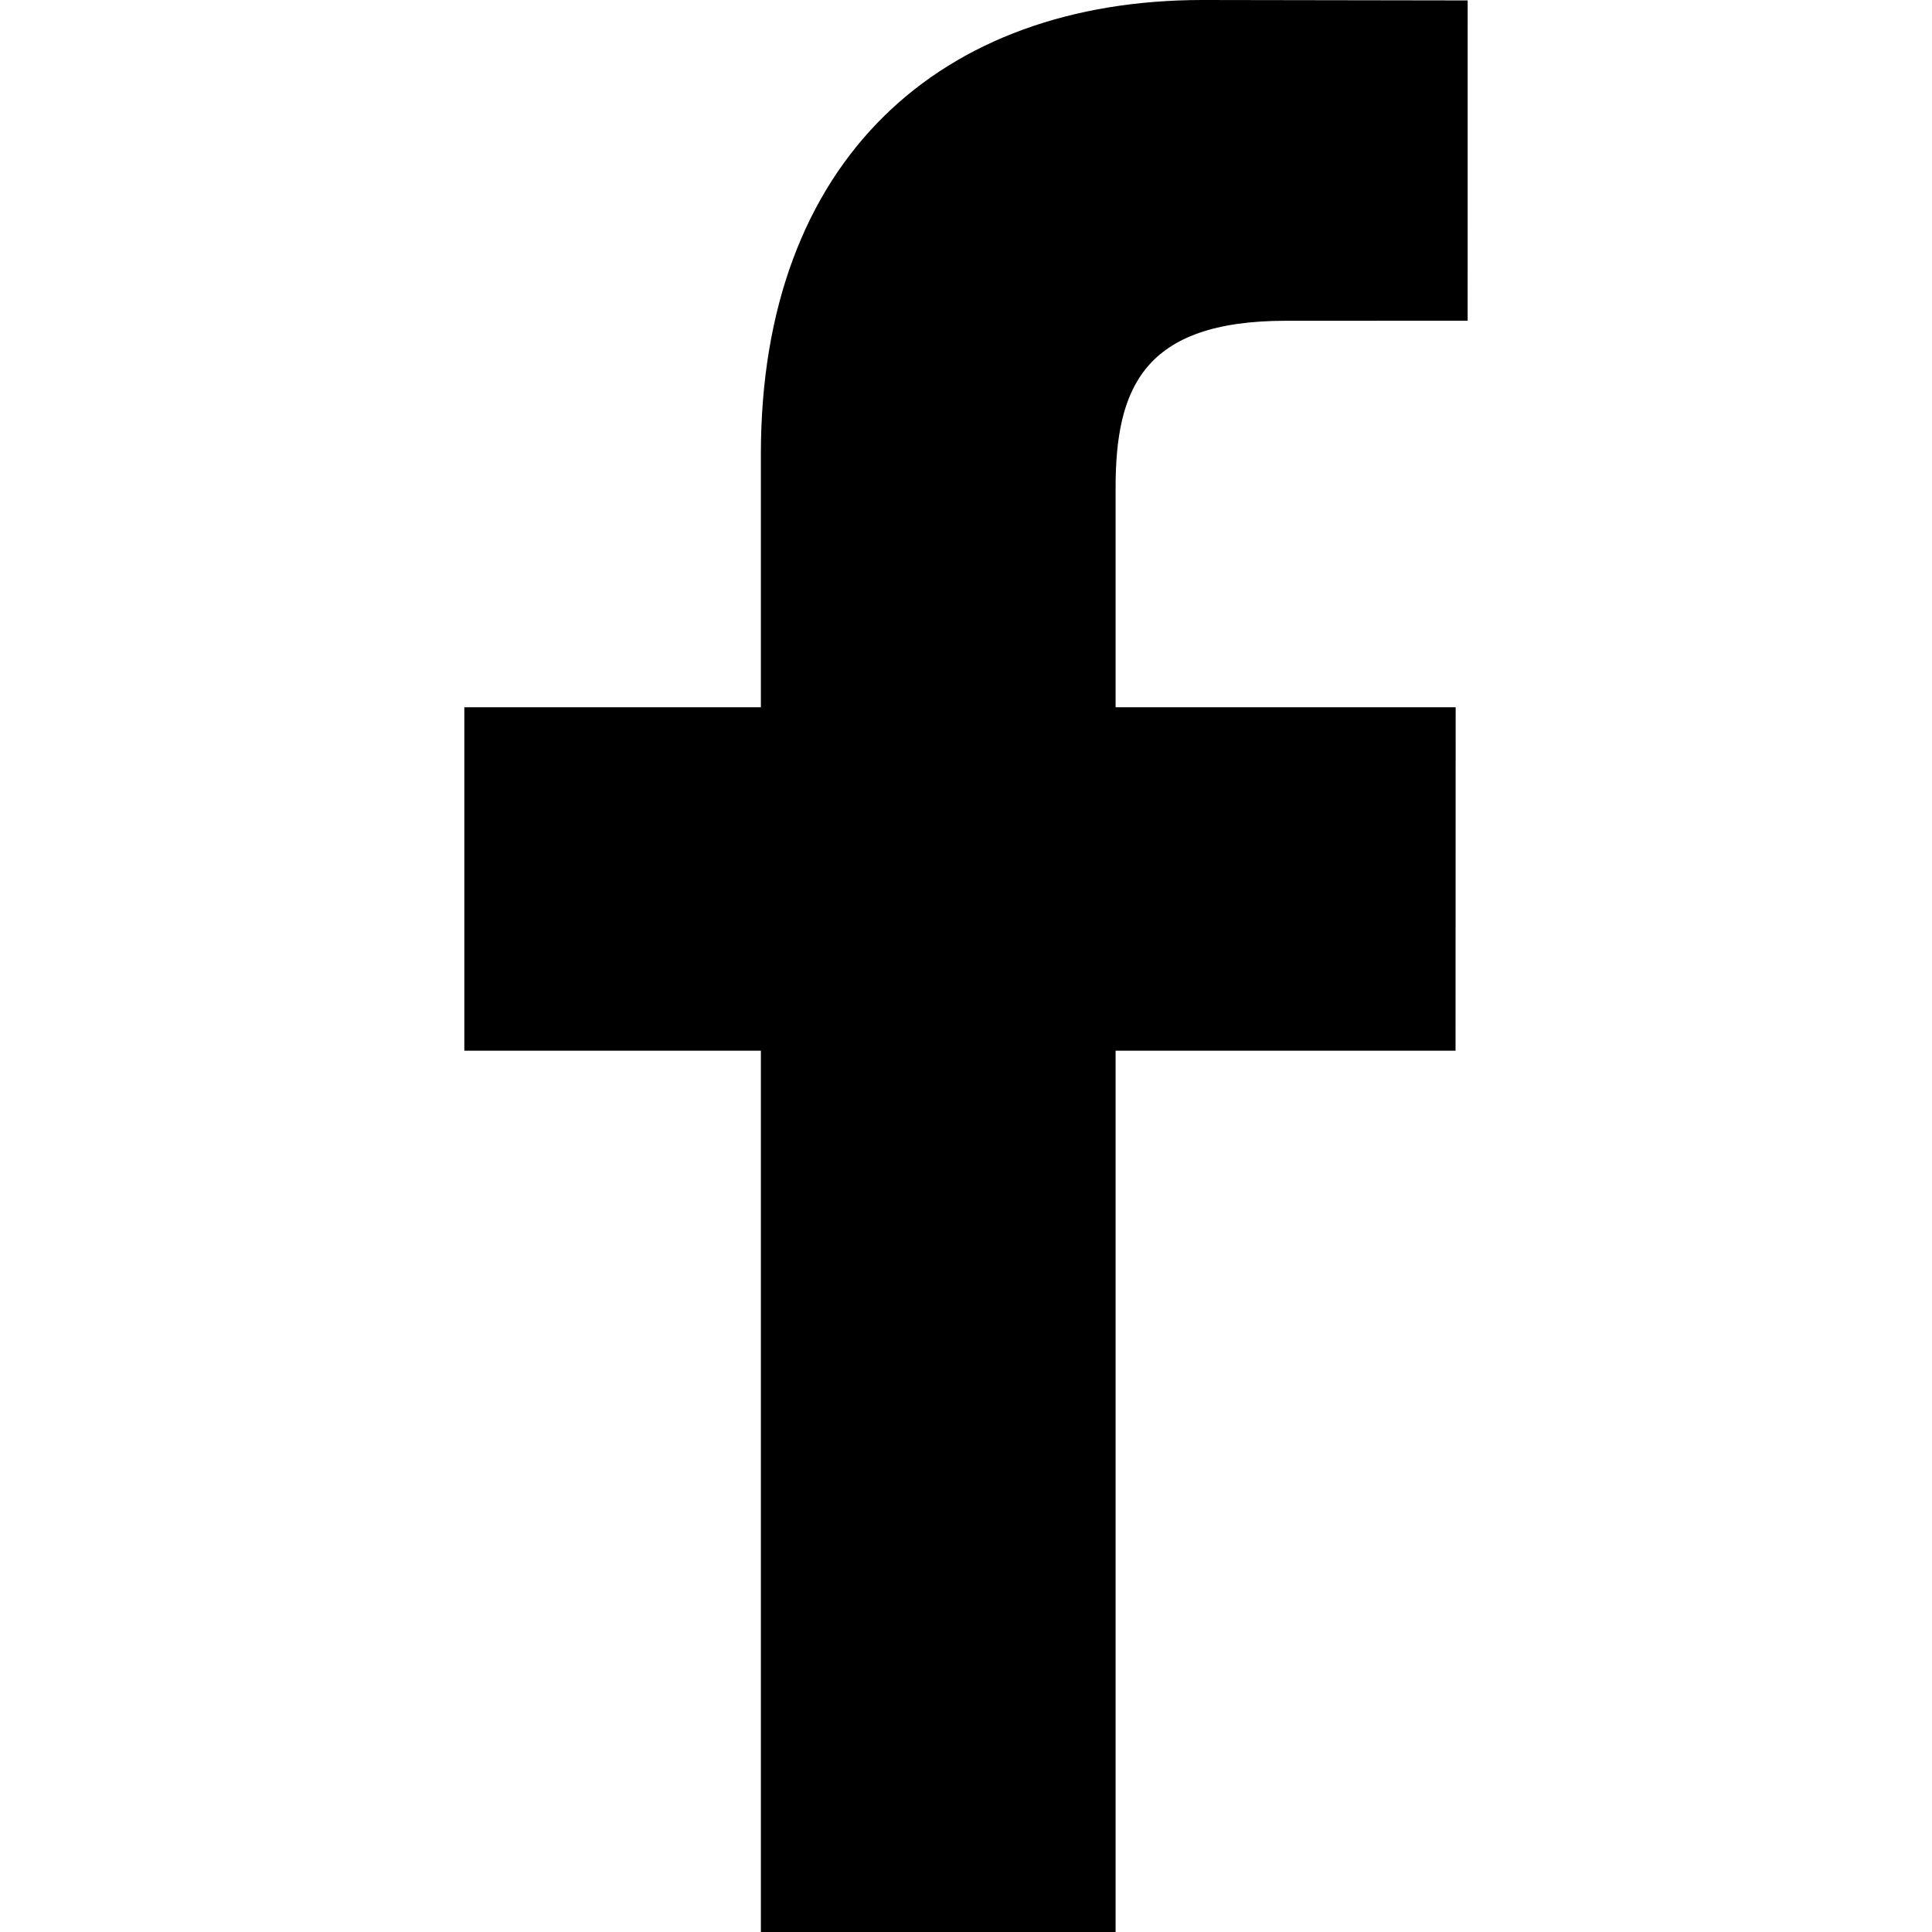
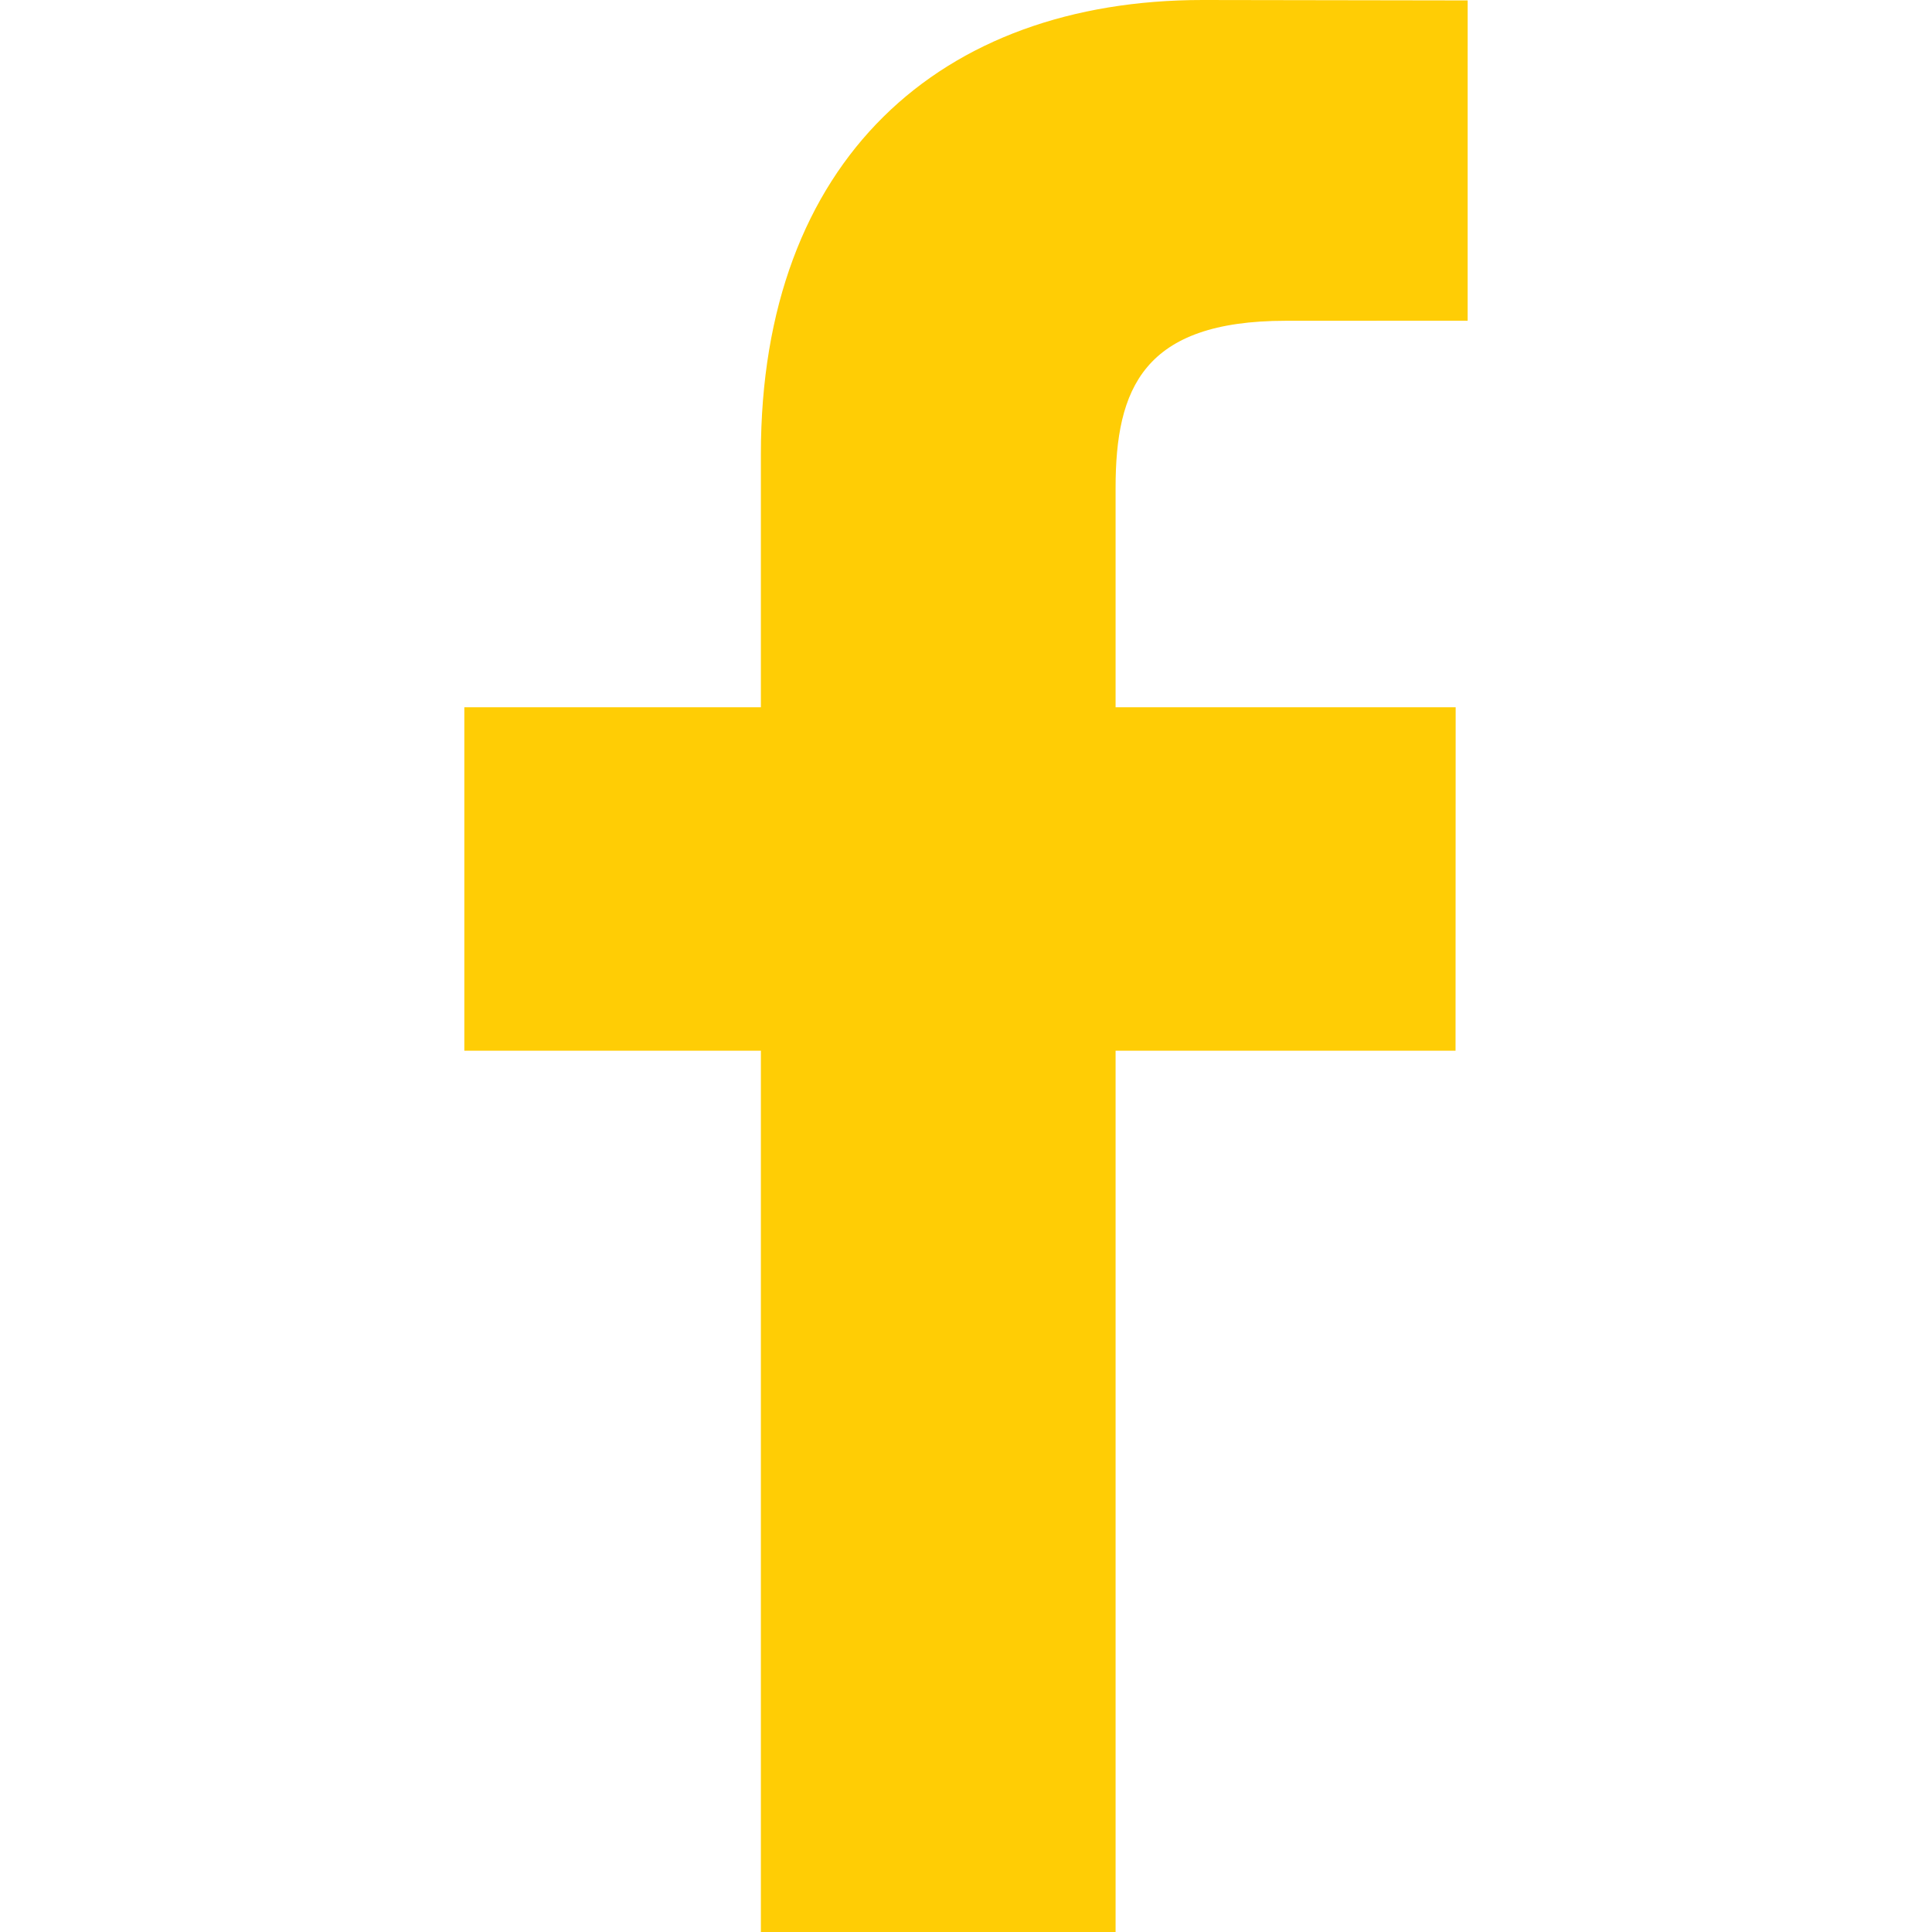
- <svg xmlns="http://www.w3.org/2000/svg" version="1.1" id="Capa_1" x="0px" y="0px" width="96.227px" height="96.227px" viewBox="0 0 96.227 96.227" style="enable-background:new 0 0 96.227 96.227;" xml:space="preserve">
+ <svg xmlns="http://www.w3.org/2000/svg" version="1.1" id="Capa_1" x="0px" y="0px" width="25px" height="25px" fill="#FFCD05" viewBox="0 0 96.227 96.227" style="enable-background:new 0 0 96.227 96.227;" xml:space="preserve">
  <g>
    <path d="M73.099,15.973l-9.058,0.004c-7.102,0-8.477,3.375-8.477,8.328v10.921h16.938l-0.006,17.106H55.564v43.895H37.897V52.332   h-14.77V35.226h14.77V22.612C37.897,7.972,46.84,0,59.9,0L73.1,0.021L73.099,15.973L73.099,15.973z" />
  </g>
  <g>
</g>
  <g>
</g>
  <g>
</g>
  <g>
</g>
  <g>
</g>
  <g>
</g>
  <g>
</g>
  <g>
</g>
  <g>
</g>
  <g>
</g>
  <g>
</g>
  <g>
</g>
  <g>
</g>
  <g>
</g>
  <g>
</g>
</svg>
